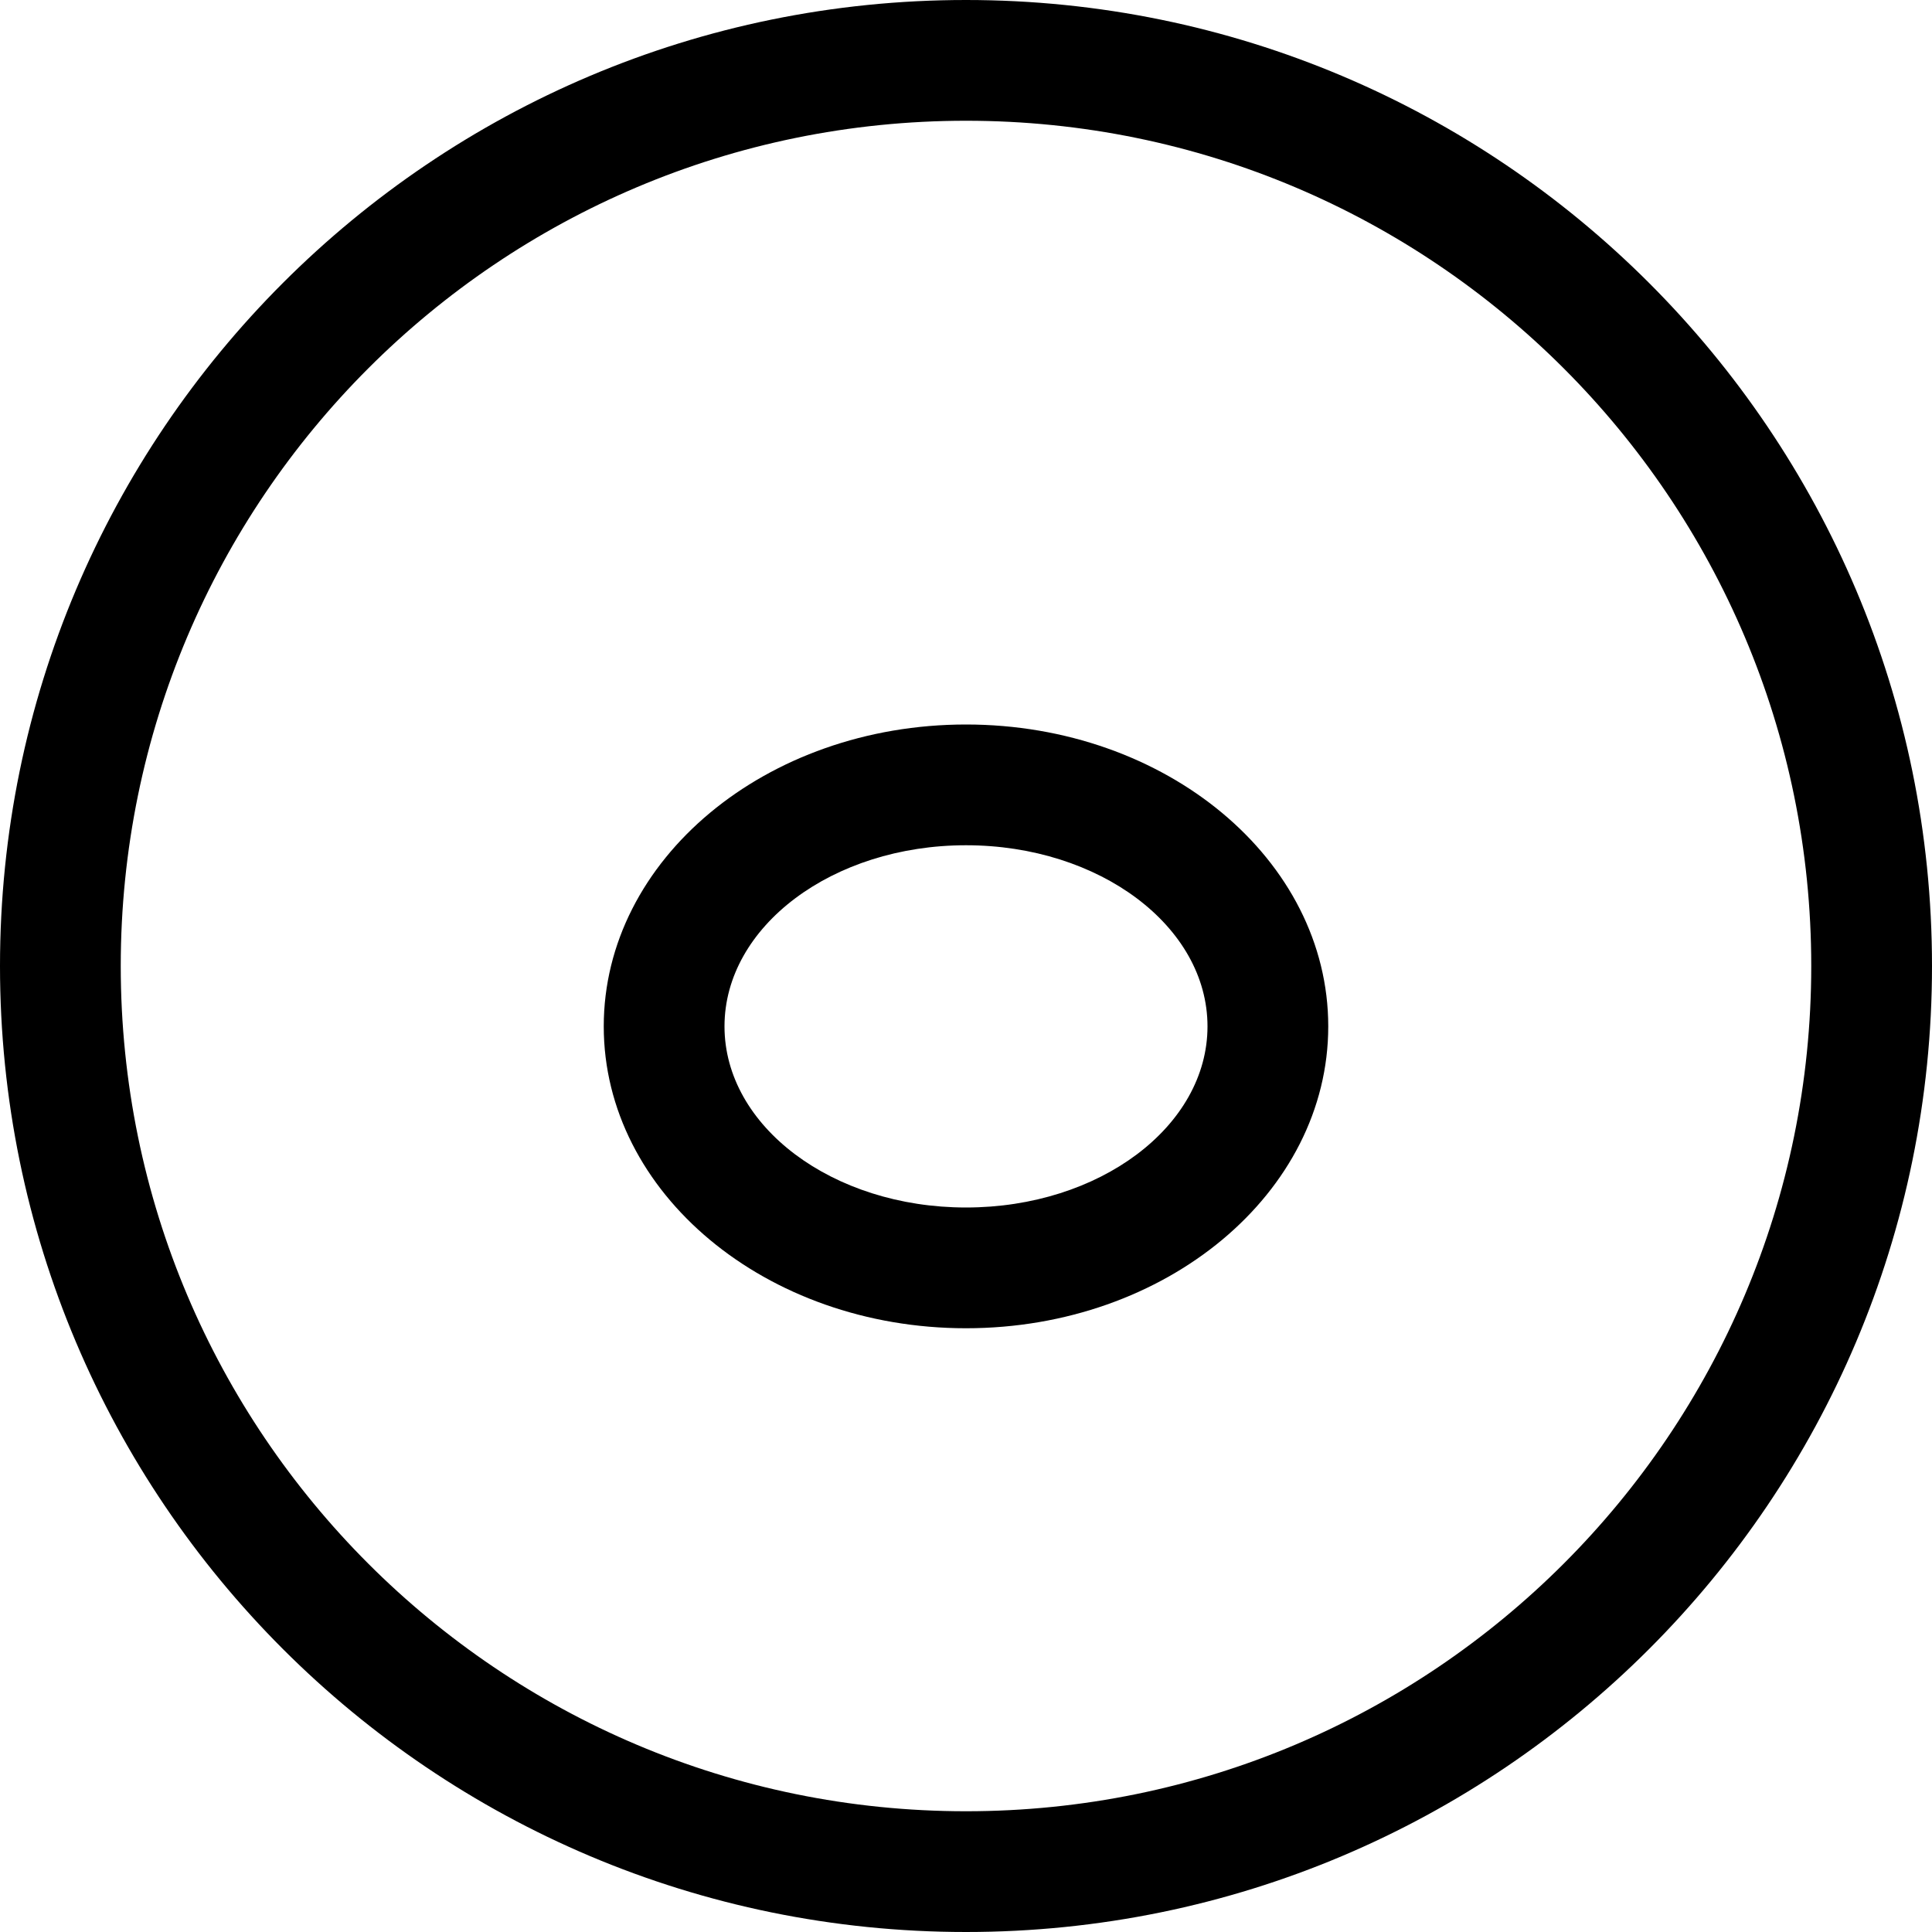
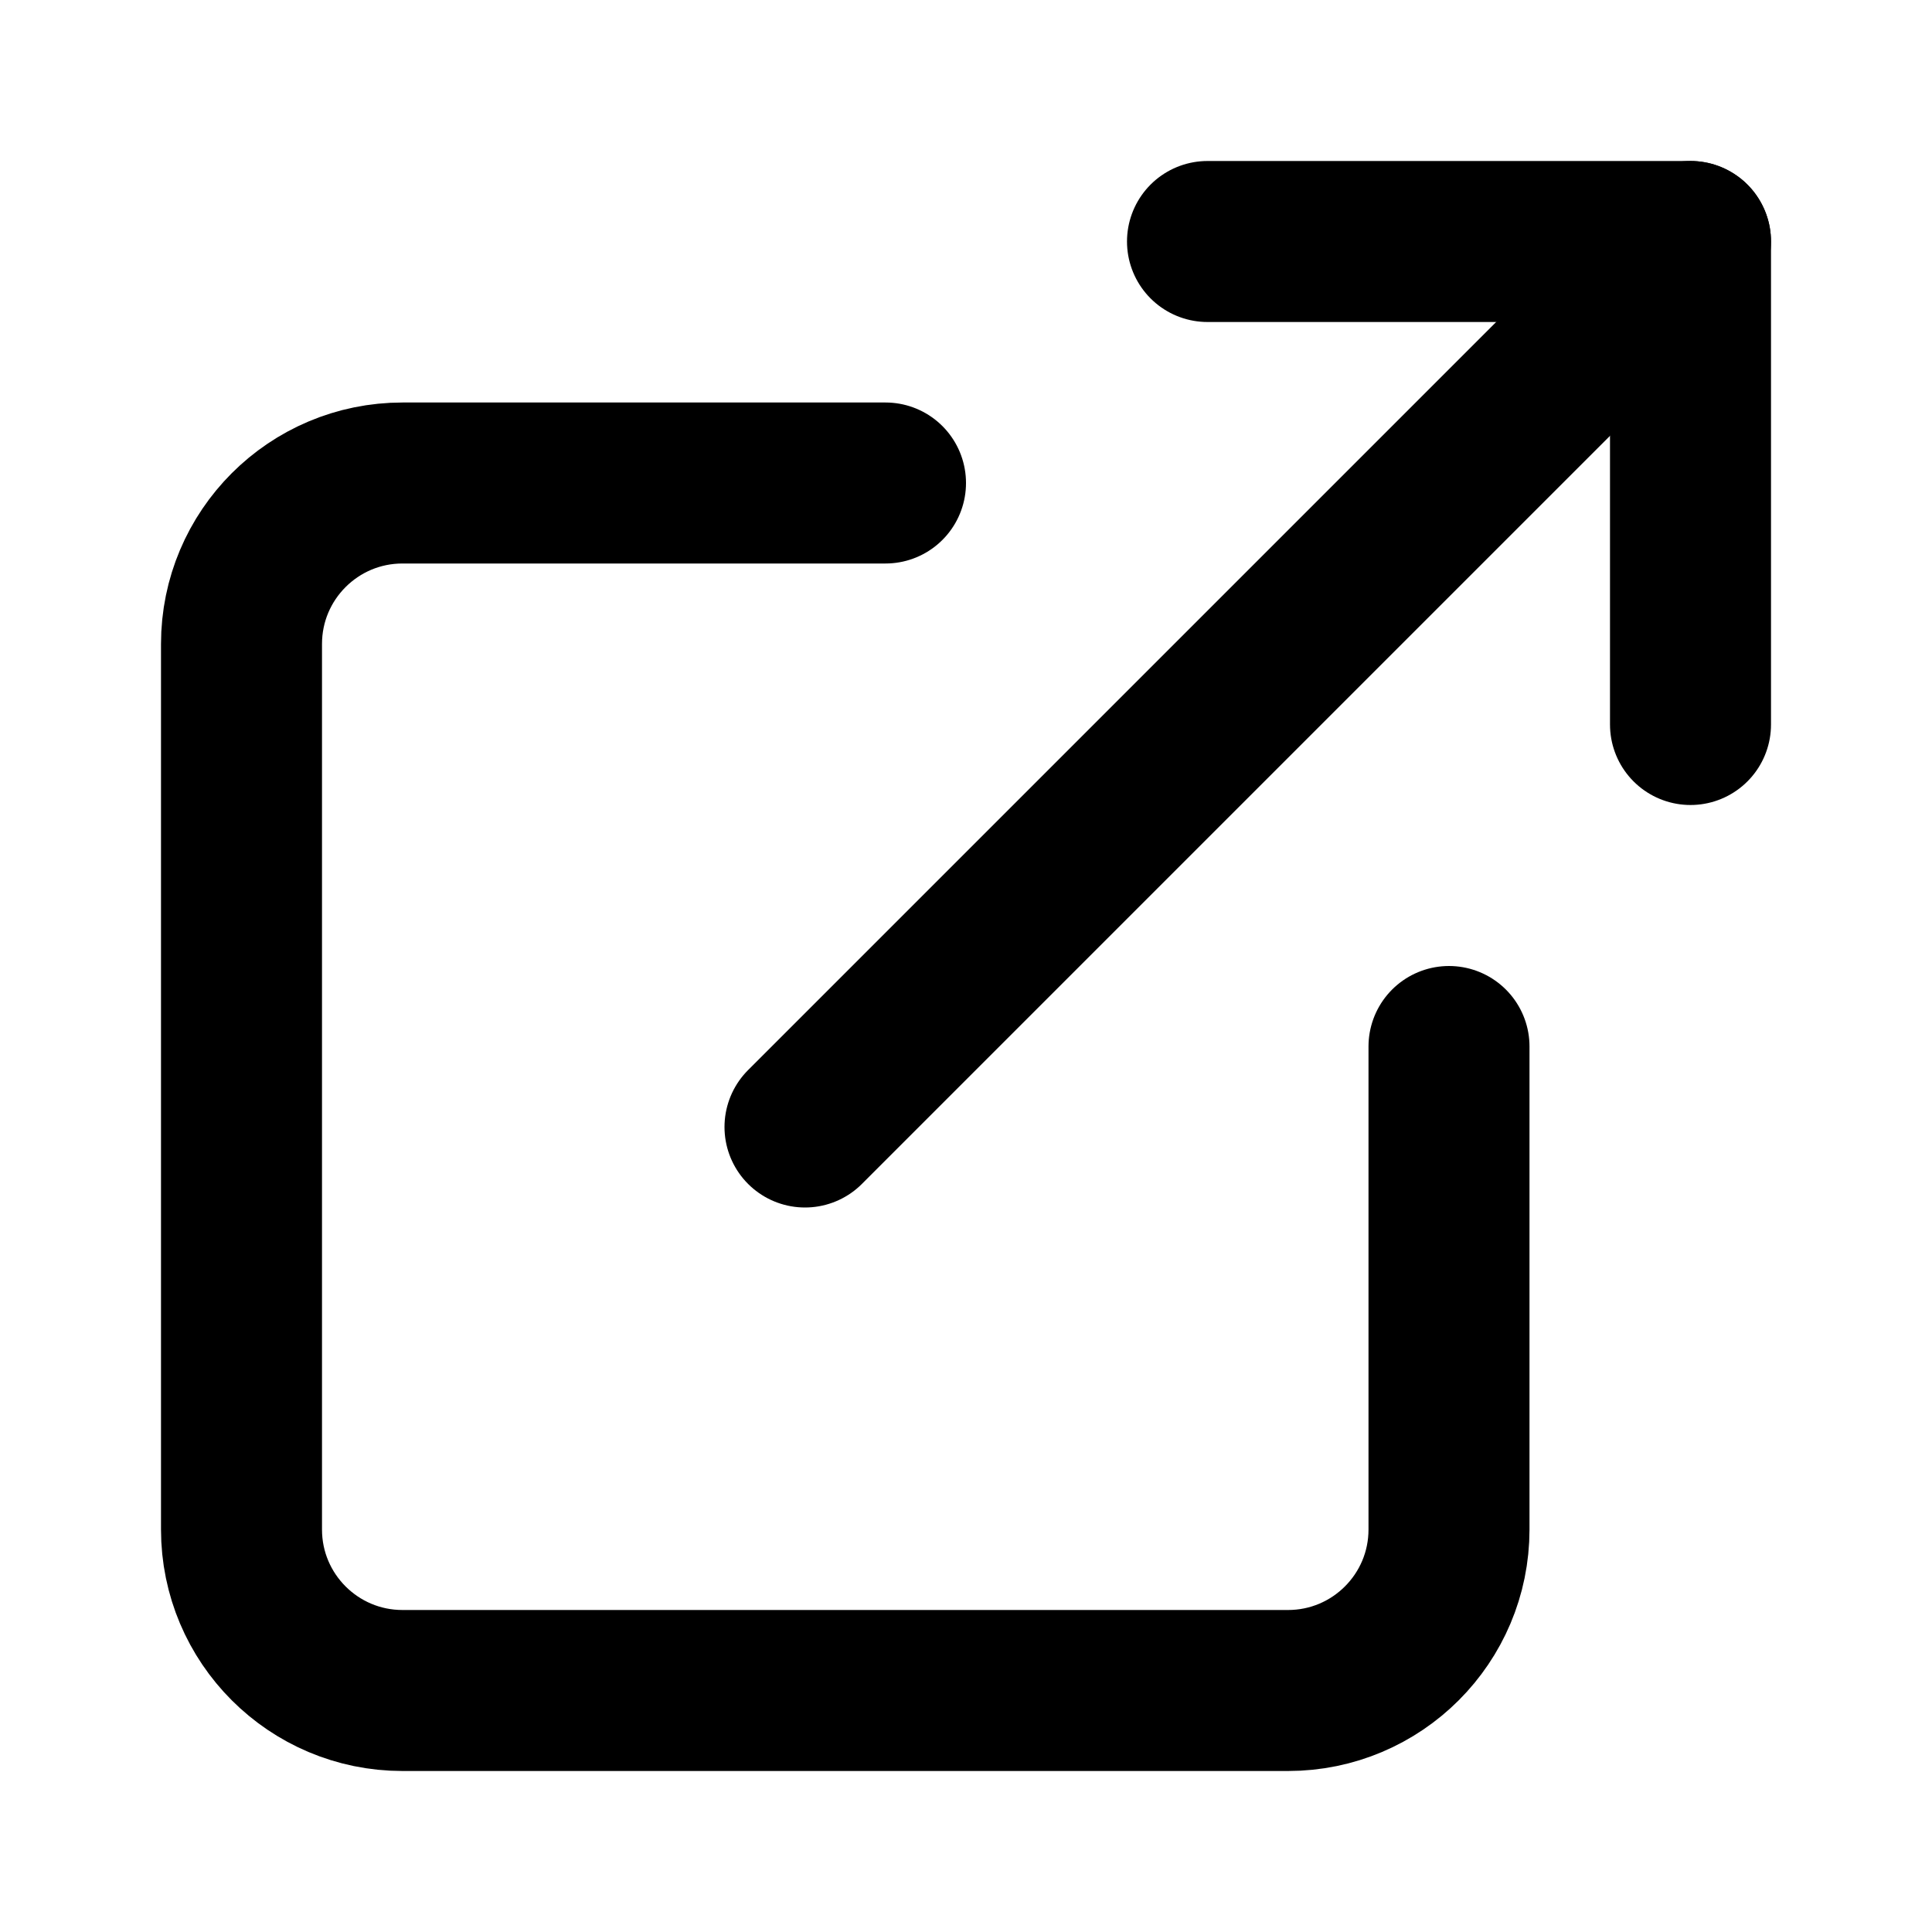
- <svg xmlns="http://www.w3.org/2000/svg" width="14" height="14" viewBox="0 0 16 16" fill="currentColor" aria-hidden="true" focusable="false">
-   <path d="M16 8A8 8 0 1 0 0 8a8 8 0 0 0 16 0M1 8a7 7 0 1 1 14 0A7 7 0 0 1 1 8" />
-   <path d="M8 11c-1.657 0-3-1.12-3-2.5S6.343 6 8 6s3 1.12 3 2.5S9.657 11 8 11m0-1c1.105 0 2-.672 2-1.5S9.105 7 8 7s-2 .672-2 1.5S6.895 10 8 10" />
+ <svg xmlns="http://www.w3.org/2000/svg" width="15" height="15" viewBox="0 0 24 24" fill="none" stroke="currentColor" stroke-width="2" stroke-linecap="round" stroke-linejoin="round" aria-hidden="true" focusable="false">
+   <path d="M18 13v6a2 2 0 0 1-2 2H5a2 2 0 0 1-2-2V8a2 2 0 0 1 2-2h6" />
+   <polyline points="15 3 21 3 21 9" />
+   <line x1="10" y1="14" x2="21" y2="3" />
</svg>
